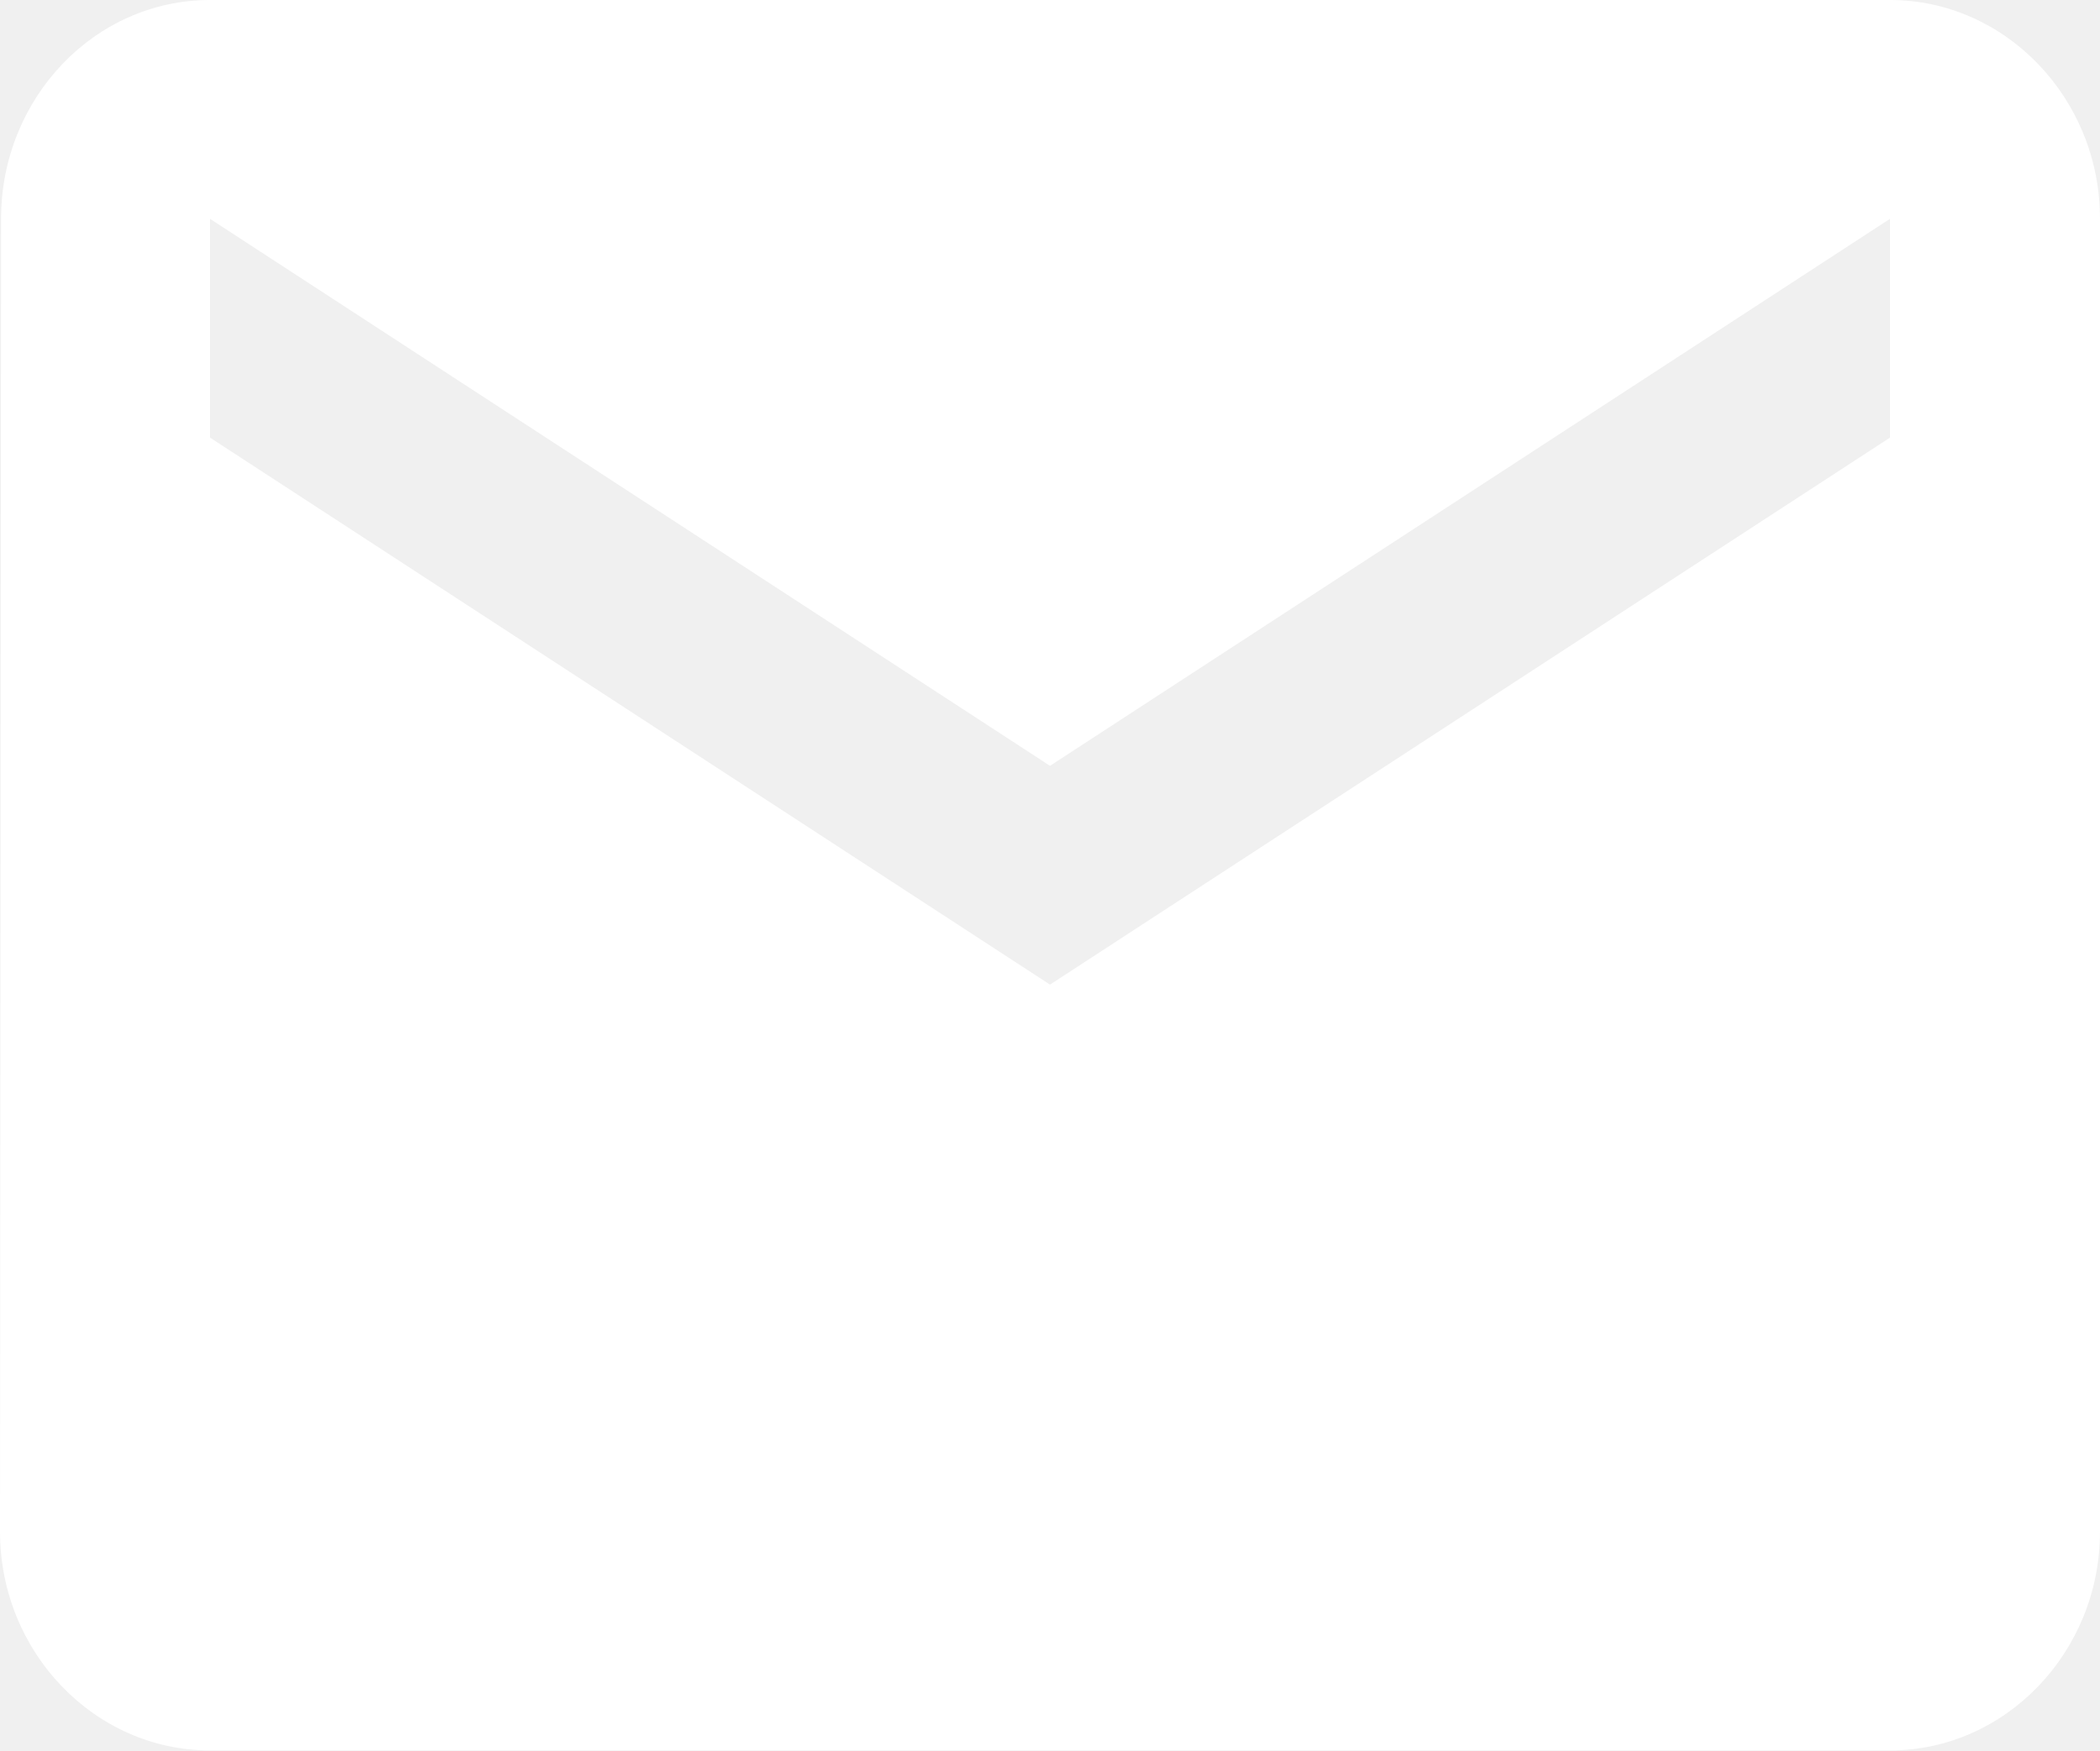
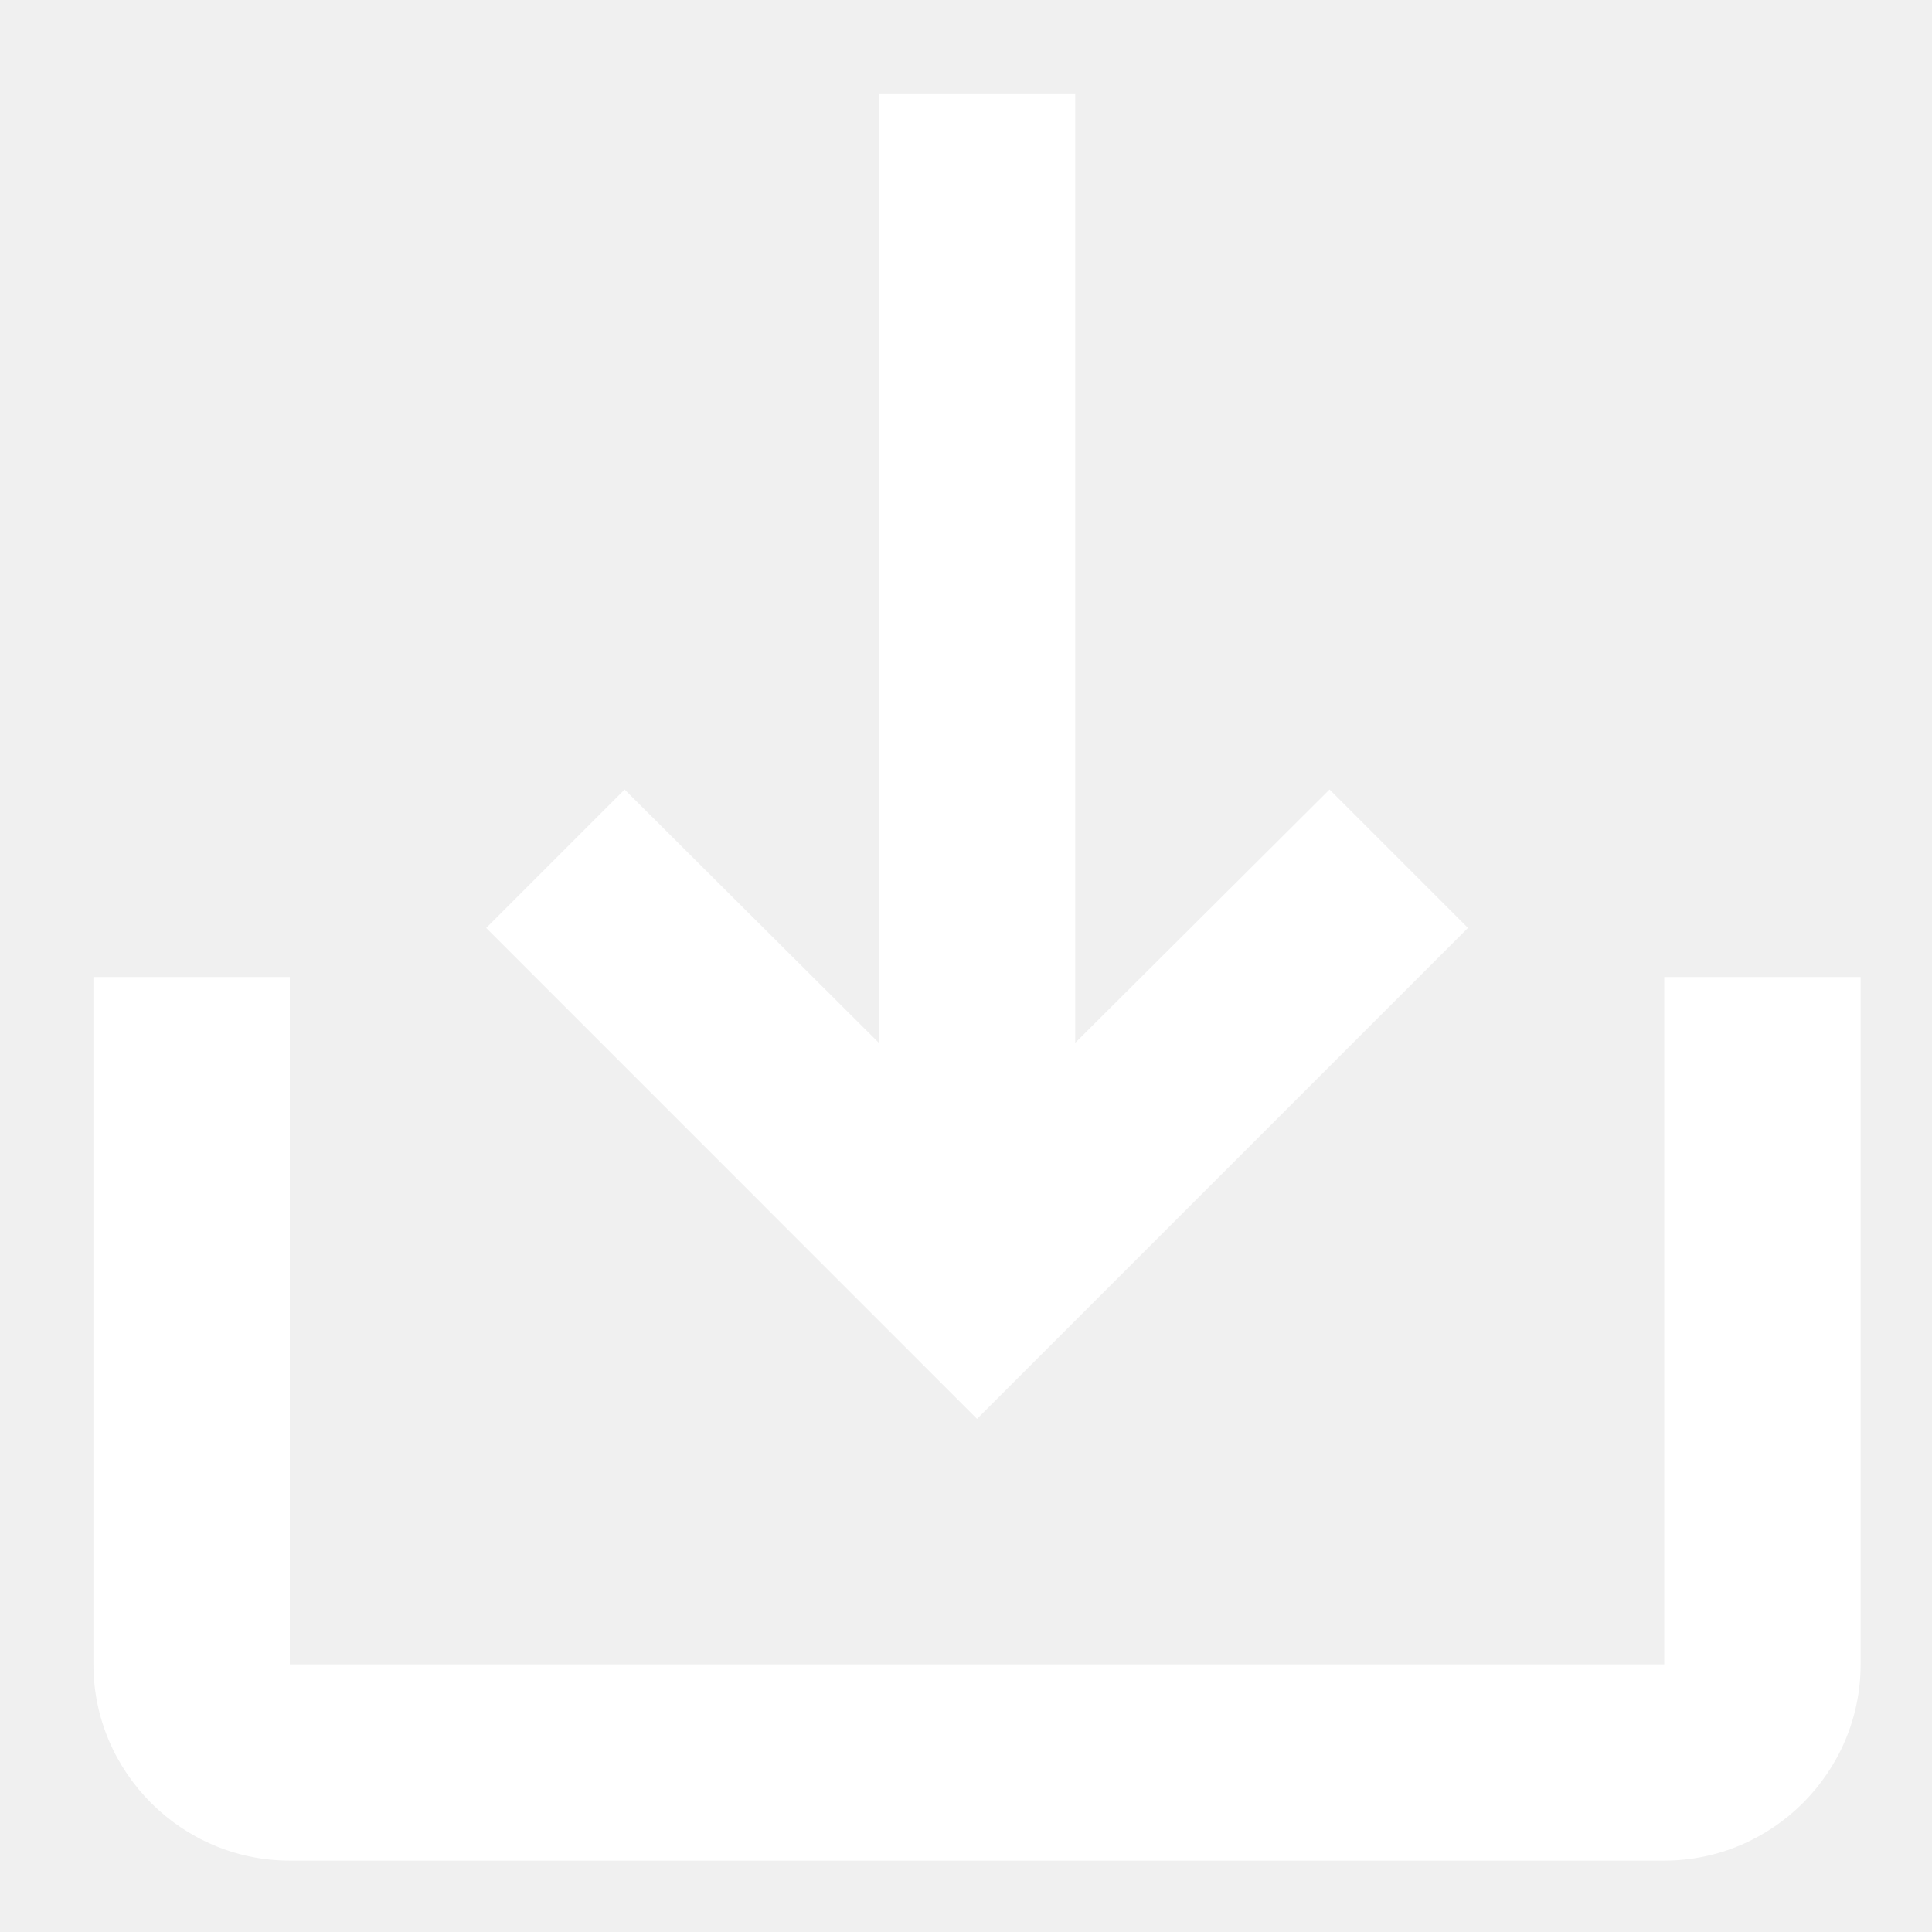
- <svg xmlns="http://www.w3.org/2000/svg" width="12" height="10" viewBox="0 0 12 10" fill="none">
-   <path d="M10.8 0H1.2C0.54 0 0.006 0.562 0.006 1.25L0 8.75C0 9.438 0.54 10 1.2 10H10.8C11.46 10 12 9.438 12 8.75V1.25C12 0.562 11.46 0 10.8 0ZM10.8 2.5L6 5.625L1.2 2.5V1.25L6 4.375L10.8 1.25V2.5Z" fill="white" />
+ <svg xmlns="http://www.w3.org/2000/svg" width="17" height="17" viewBox="0 0 17 17" fill="none">
+   <path d="M14.644 8.597V14.645H2.55V8.597H0.822V14.645C0.822 15.595 1.6 16.372 2.55 16.372H14.644C15.595 16.372 16.372 15.595 16.372 14.645V8.597H14.644ZM9.461 9.176L11.699 6.947L12.917 8.165L8.597 12.485L4.278 8.165L5.496 6.947L7.733 9.176V0.822H9.461V9.176Z" fill="white" />
</svg>
